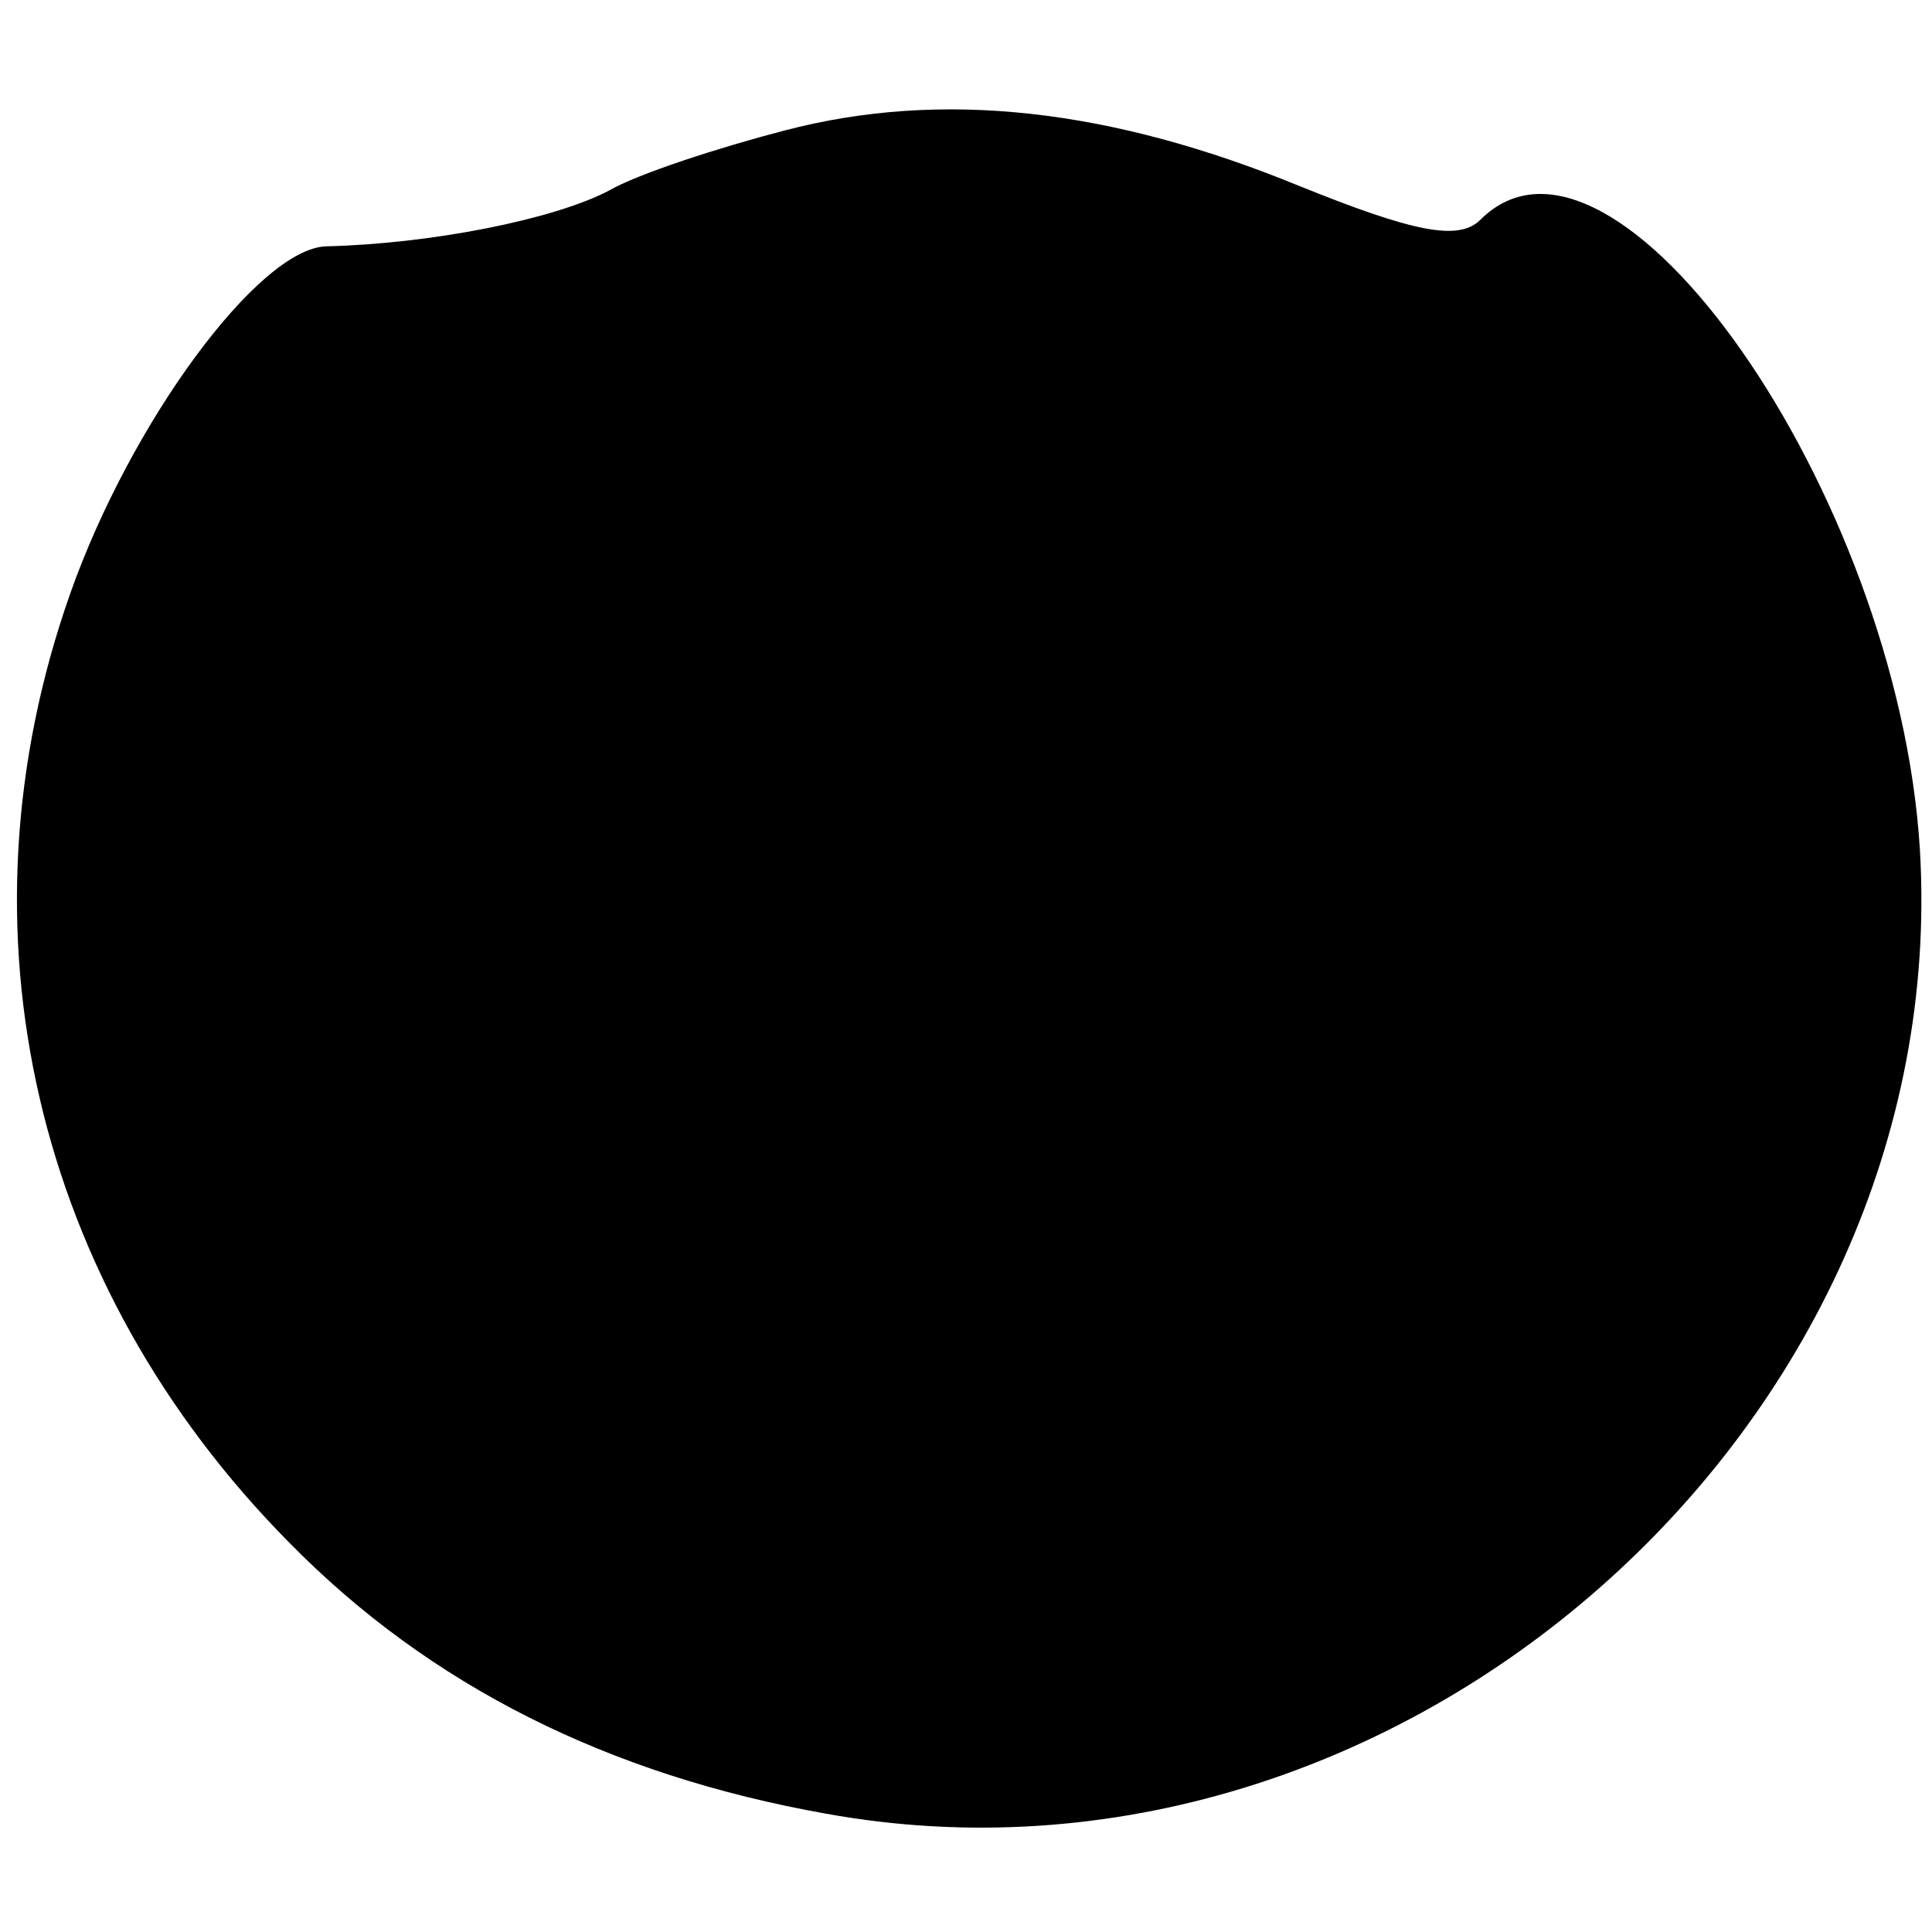
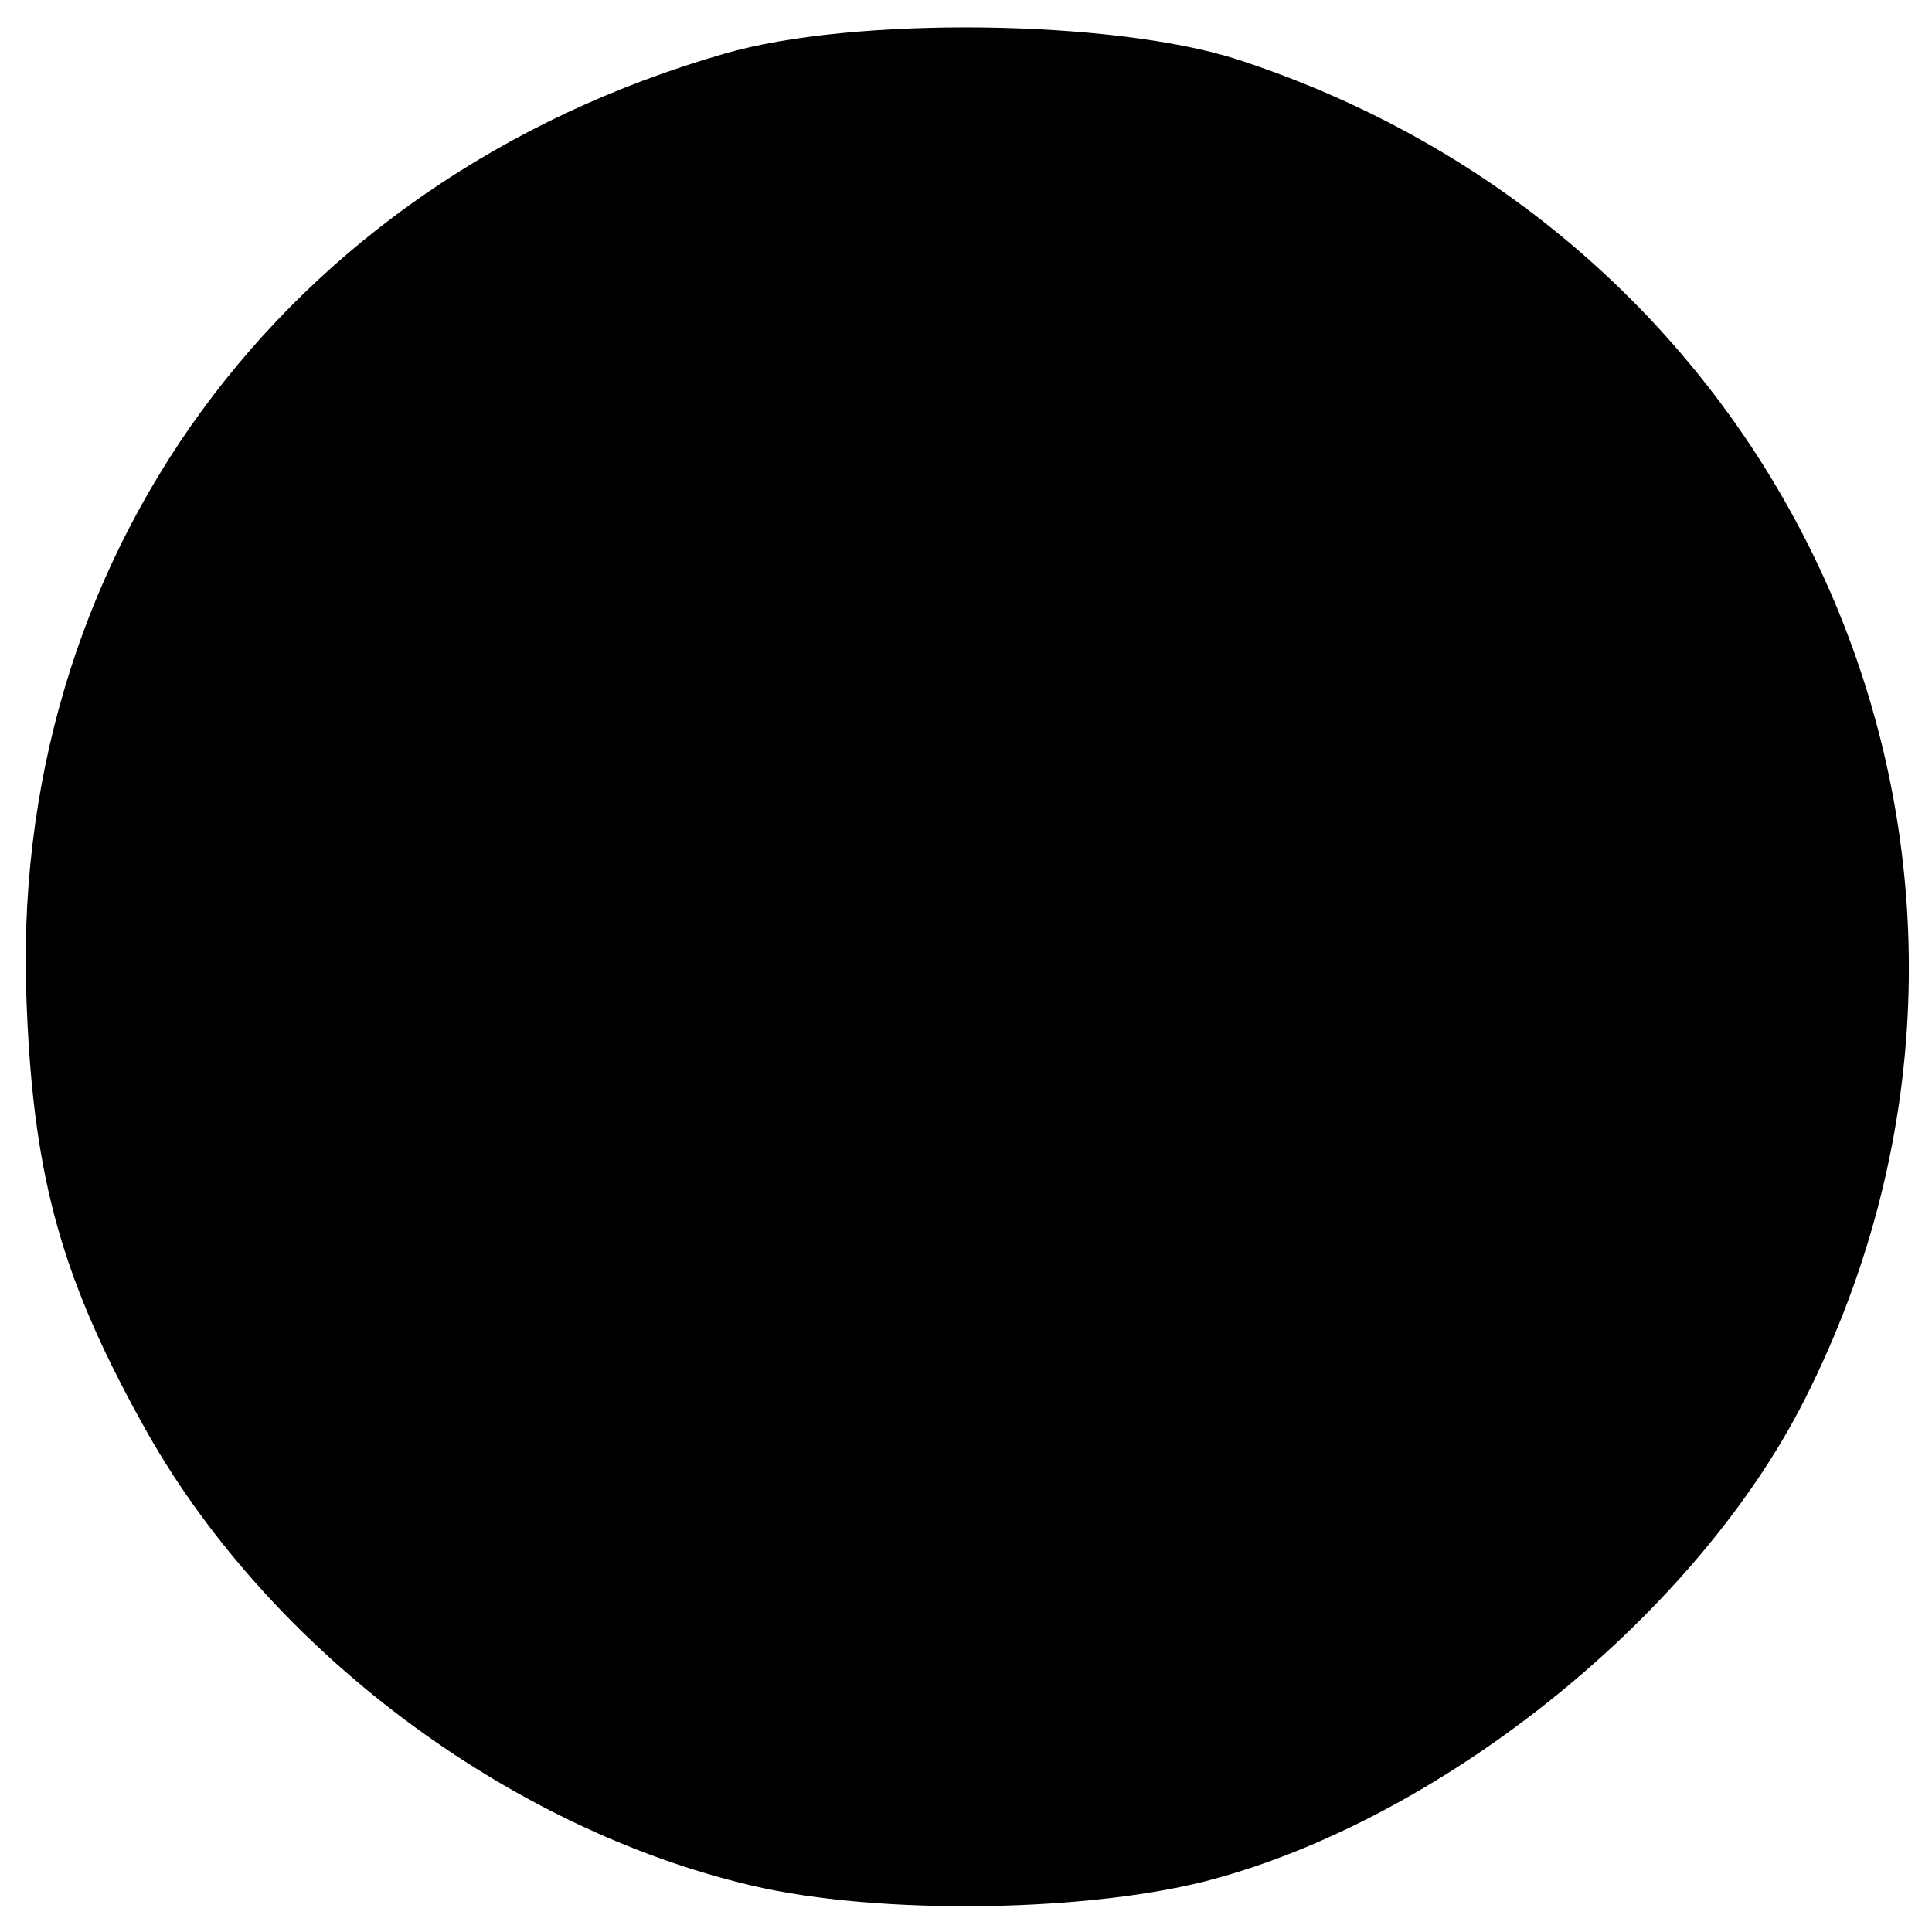
- <svg xmlns="http://www.w3.org/2000/svg" version="1.0" width="80pt" height="80pt" viewBox="0 0 80 80" preserveAspectRatio="xMidYMid meet">
-   <g transform="translate(0,80) scale(0.1,-0.1)" fill="#000000" stroke="none">
-     <path d="M325 746 c-27 -7 -61 -18 -73 -25 -23 -12 -74 -22 -117 -23 -28 -1 -81 -73 -106 -144 -49 -139 -15 -286 91 -393 58 -59 132 -96 222 -112 237 -43 467 160 453 399 -9 148 -127 316 -182 261 -9 -9 -28 -5 -75 14 -78 32 -148 40 -213 23z" />
+ <svg xmlns="http://www.w3.org/2000/svg" version="1.0" width="108pt" height="108pt" viewBox="0 0 108 108" preserveAspectRatio="xMidYMid meet">
+   <g transform="translate(0,108) scale(0.1,-0.1)" fill="#000000" stroke="none">
+     <path d="M405 1050 c-247 -71 -402 -283 -390 -534 4 -96 20 -153 68 -238 69 -121 201 -220 337 -252 72 -17 192 -15 260 4 130 36 269 149 329 268 149 295 0 646 -318 749 -69 22 -214 24 -286 3z" />
  </g>
</svg>
